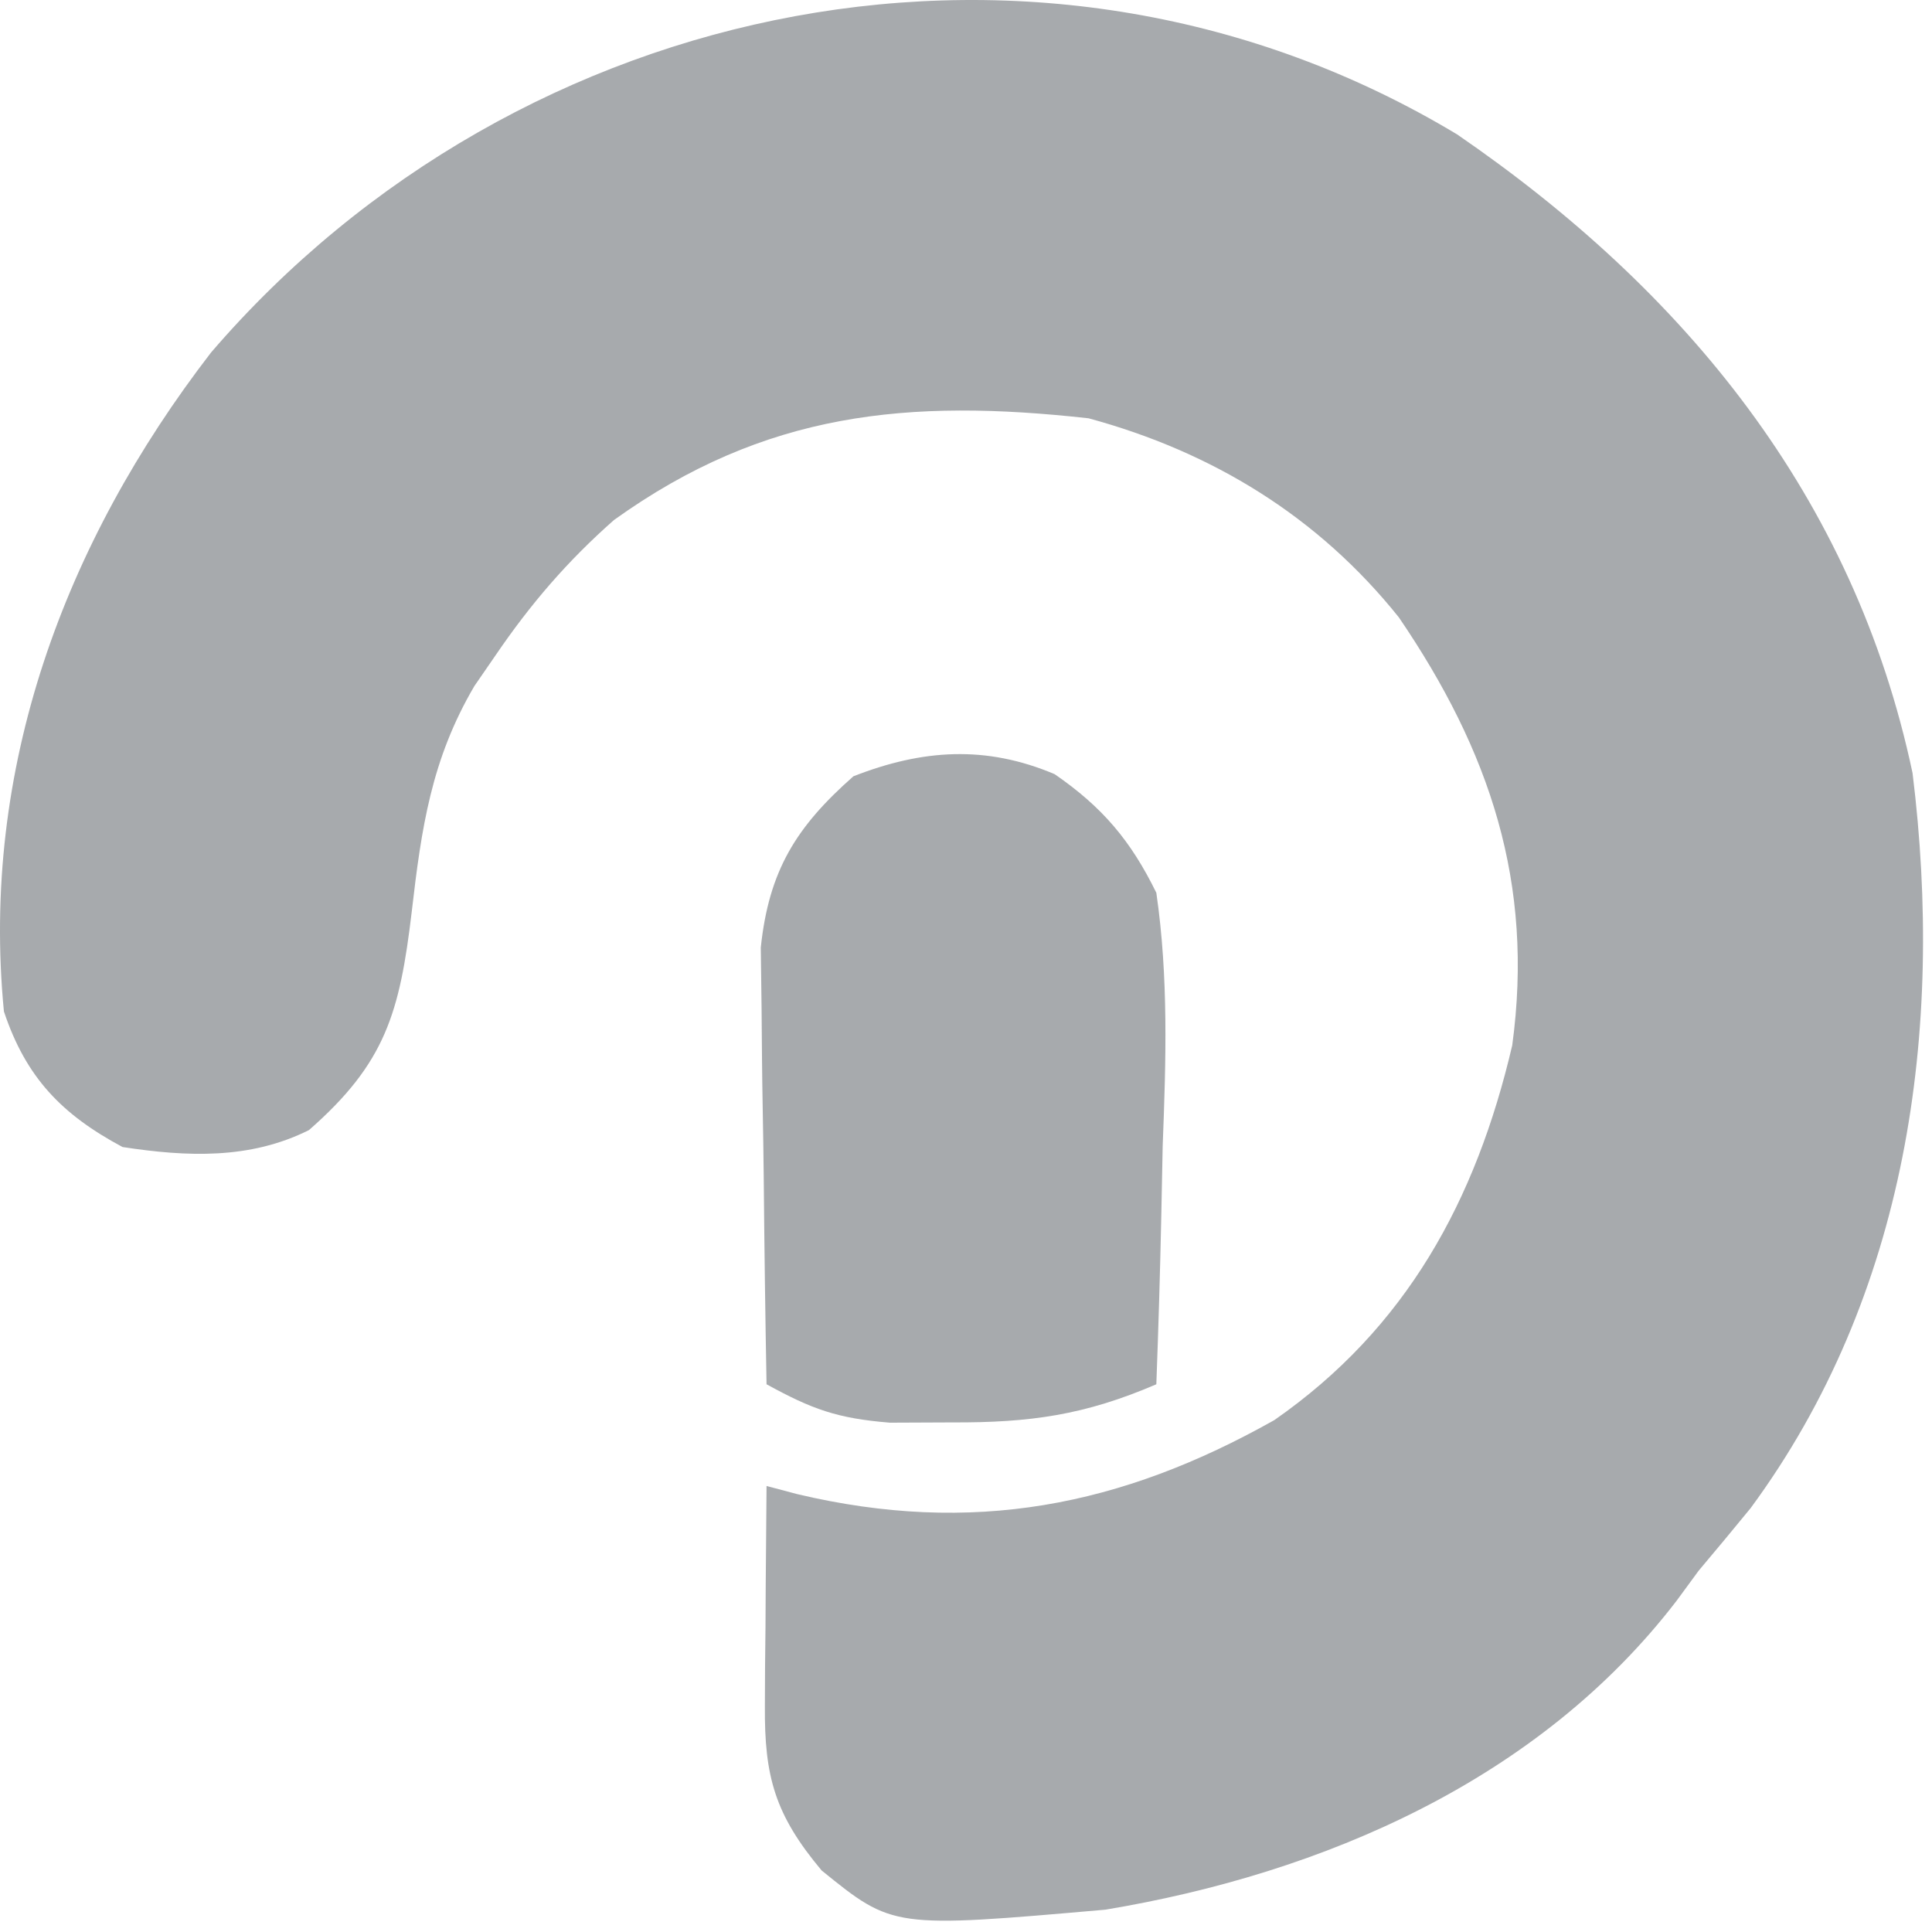
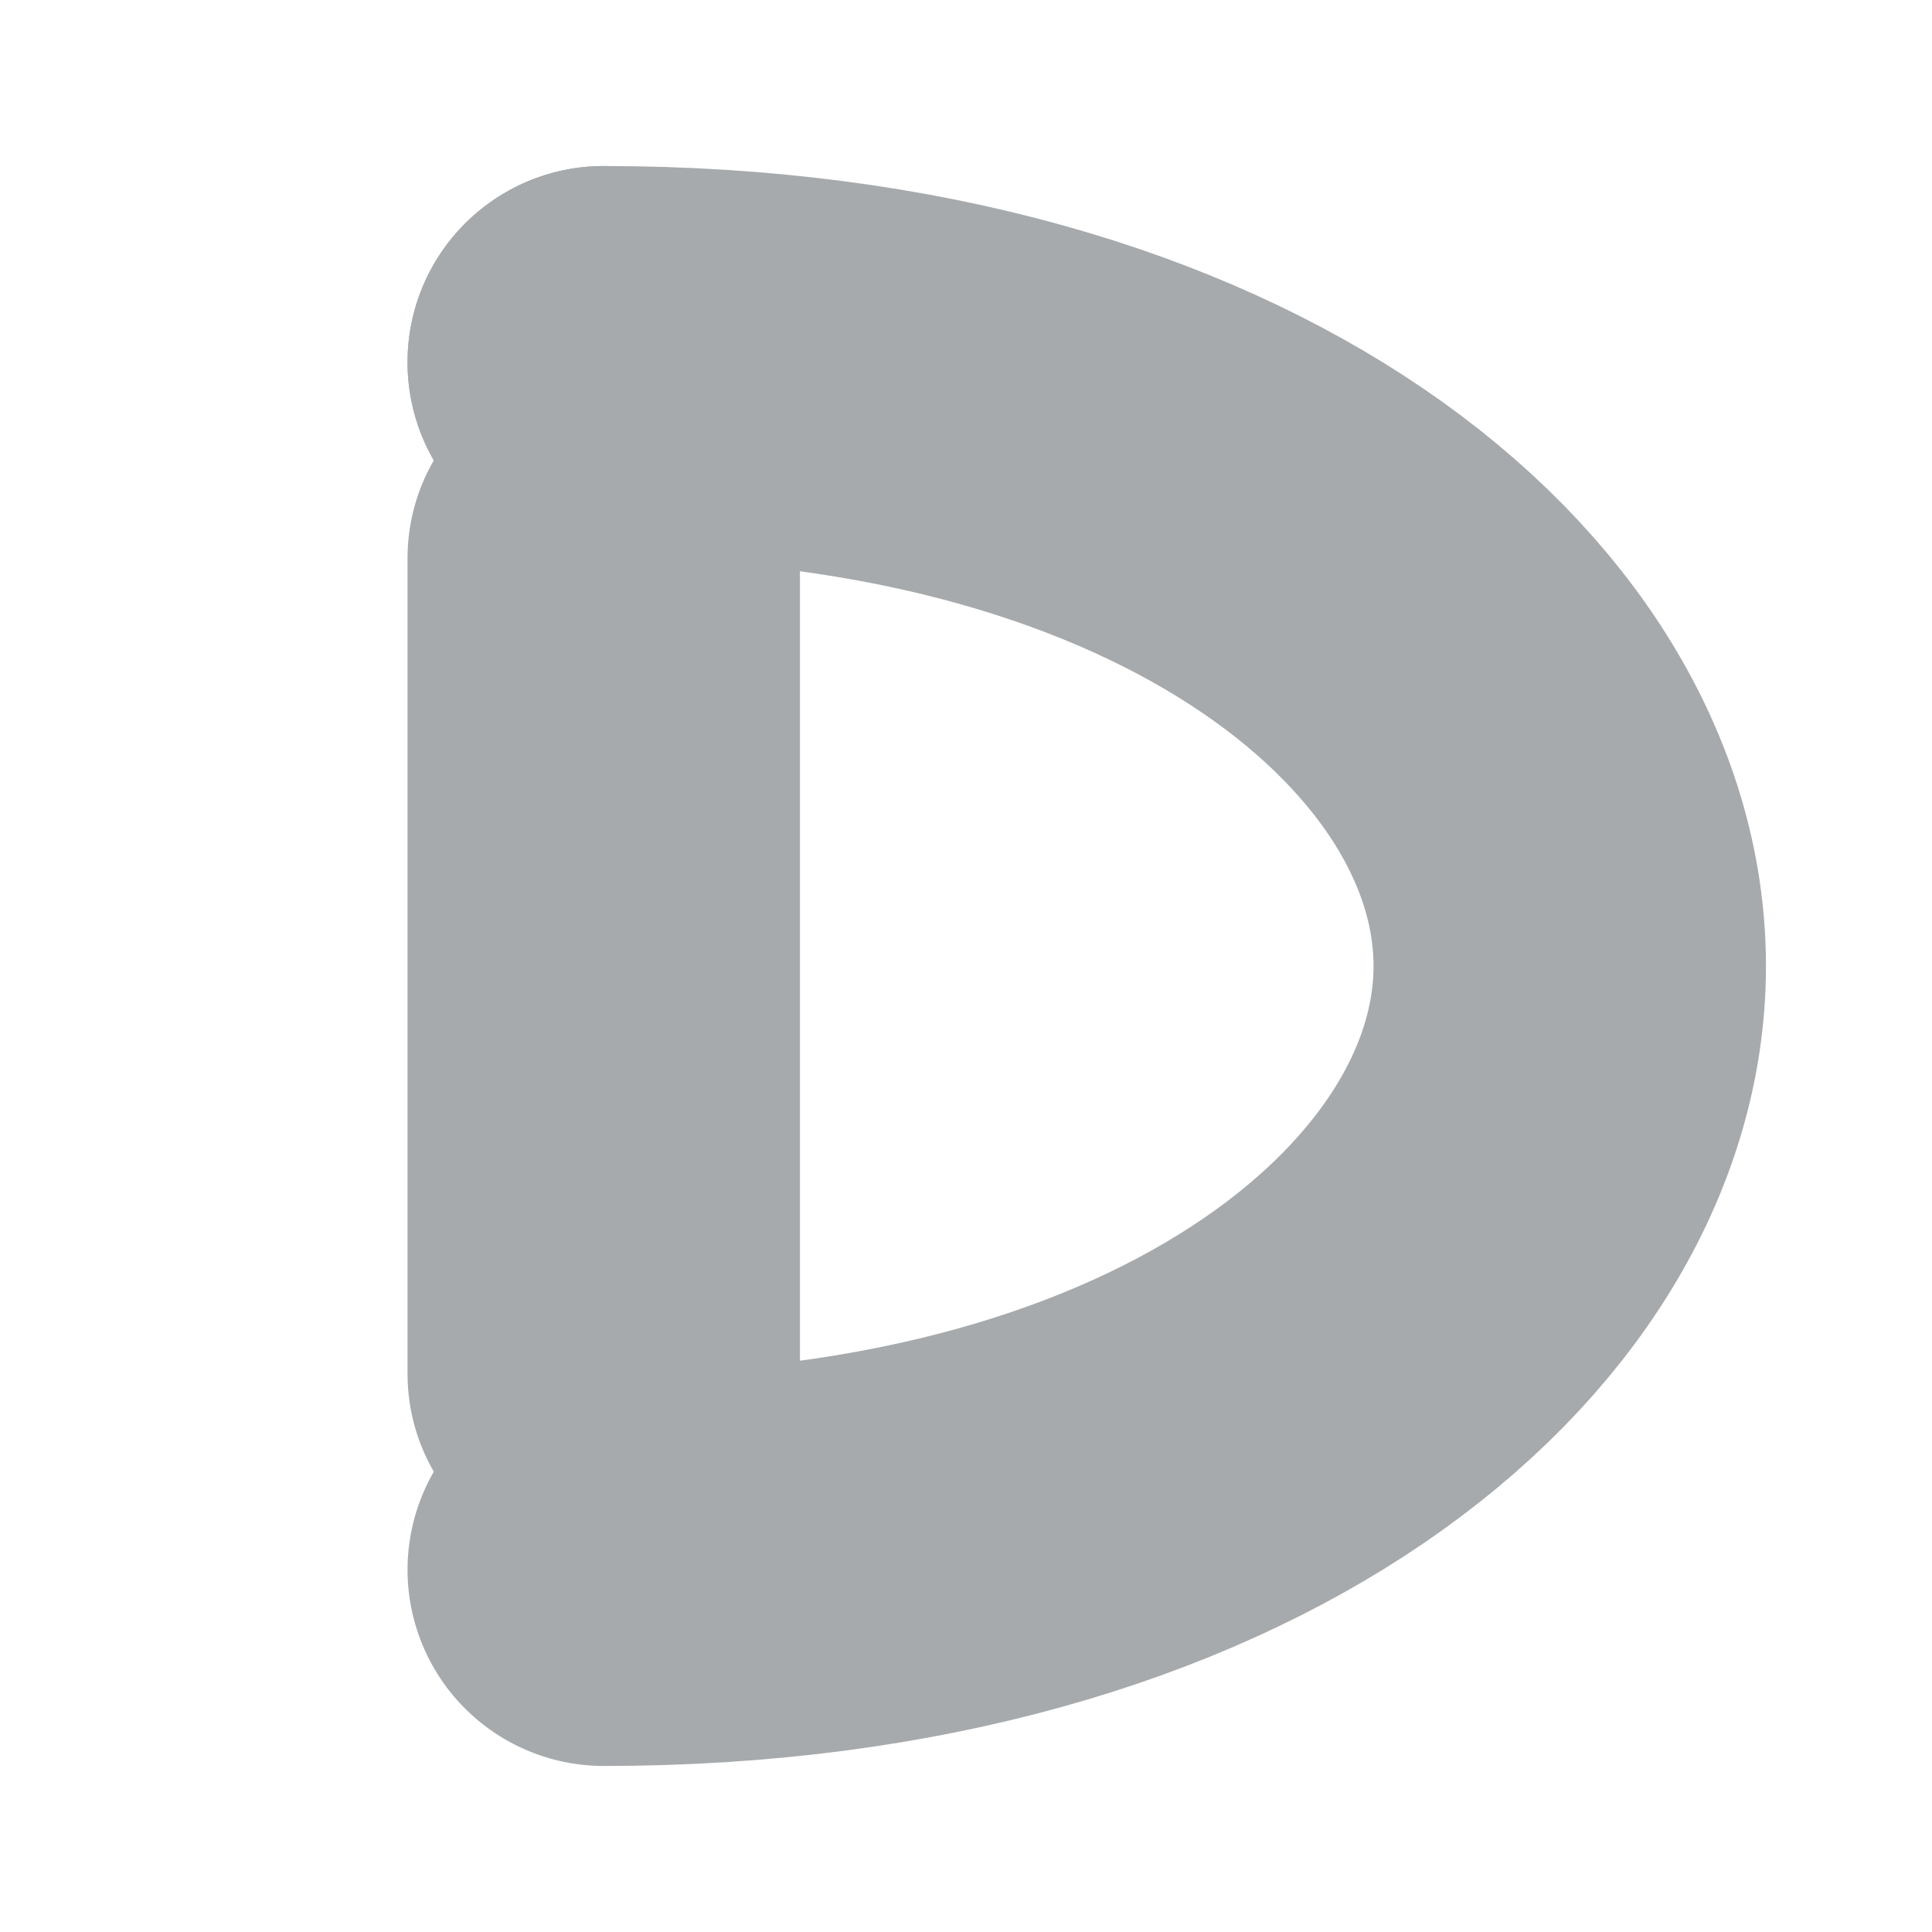
- <svg xmlns="http://www.w3.org/2000/svg" width="114" height="114" viewBox="0 0 114 114" fill="none">
-   <path d="M85.981 7.932C99.406 17.142 109.397 29.294 112.852 45.615C114.729 60.802 112.557 76.424 103.294 88.994C102.282 90.231 101.261 91.46 100.231 92.682C99.805 93.263 99.378 93.845 98.938 94.444C90.833 105.021 78.093 110.538 65.231 112.682C52.691 113.78 52.691 113.78 48.481 110.369C45.724 107.077 45.102 104.833 45.133 100.67C45.137 99.913 45.14 99.156 45.143 98.375C45.156 97.197 45.156 97.197 45.169 95.994C45.173 95.197 45.178 94.4 45.182 93.578C45.194 91.613 45.212 89.647 45.231 87.682C46.123 87.919 46.123 87.919 47.032 88.16C57.366 90.611 66.145 88.89 75.192 83.795C82.982 78.378 87.091 70.838 89.231 61.682C90.529 52.118 87.916 44.318 82.544 36.432C77.786 30.482 71.546 26.667 64.231 24.682C53.611 23.504 45.133 24.294 36.231 30.682C33.47 33.117 31.302 35.643 29.231 38.682C28.823 39.275 28.414 39.868 27.993 40.479C25.453 44.801 24.867 48.848 24.294 53.807C23.585 59.76 22.746 62.731 18.231 66.682C14.744 68.425 11.035 68.263 7.231 67.682C3.655 65.768 1.534 63.589 0.231 59.682C-1.153 45.386 3.775 32.056 12.454 20.799C30.622 -0.334 61.678 -6.697 85.981 7.932Z" fill="#a7aaad" />
-   <path d="M62.231 45.681C65.048 47.623 66.725 49.603 68.231 52.681C68.955 57.672 68.799 62.595 68.606 67.619C68.576 68.984 68.549 70.349 68.524 71.715C68.454 75.038 68.355 78.359 68.231 81.681C64.007 83.498 60.792 83.951 56.169 83.931C54.961 83.936 53.753 83.942 52.508 83.947C49.383 83.694 47.906 83.147 45.231 81.681C45.157 77.643 45.102 73.605 45.066 69.566C45.051 68.193 45.031 66.821 45.005 65.449C44.968 63.47 44.953 61.492 44.938 59.513C44.915 57.73 44.915 57.73 44.891 55.911C45.369 51.374 46.97 48.794 50.356 45.806C54.423 44.215 58.166 43.959 62.231 45.681Z" fill="#a7aaad" />
+ <svg xmlns="http://www.w3.org/2000/svg" width="128" height="128" viewBox="0 0 128 128" fill="none">
+   <path d="M40 24 C80 24 104 44 104 64 C104 84 80 104 40 104" fill="none" stroke="#a7aaad" stroke-width="26" stroke-linecap="round" stroke-linejoin="round" />
+   <rect x="27" y="24" width="26" height="80" rx="13" fill="#a7aaad" />
+   <circle cx="40" cy="24" r="13" fill="#a7aaad" />
</svg>
